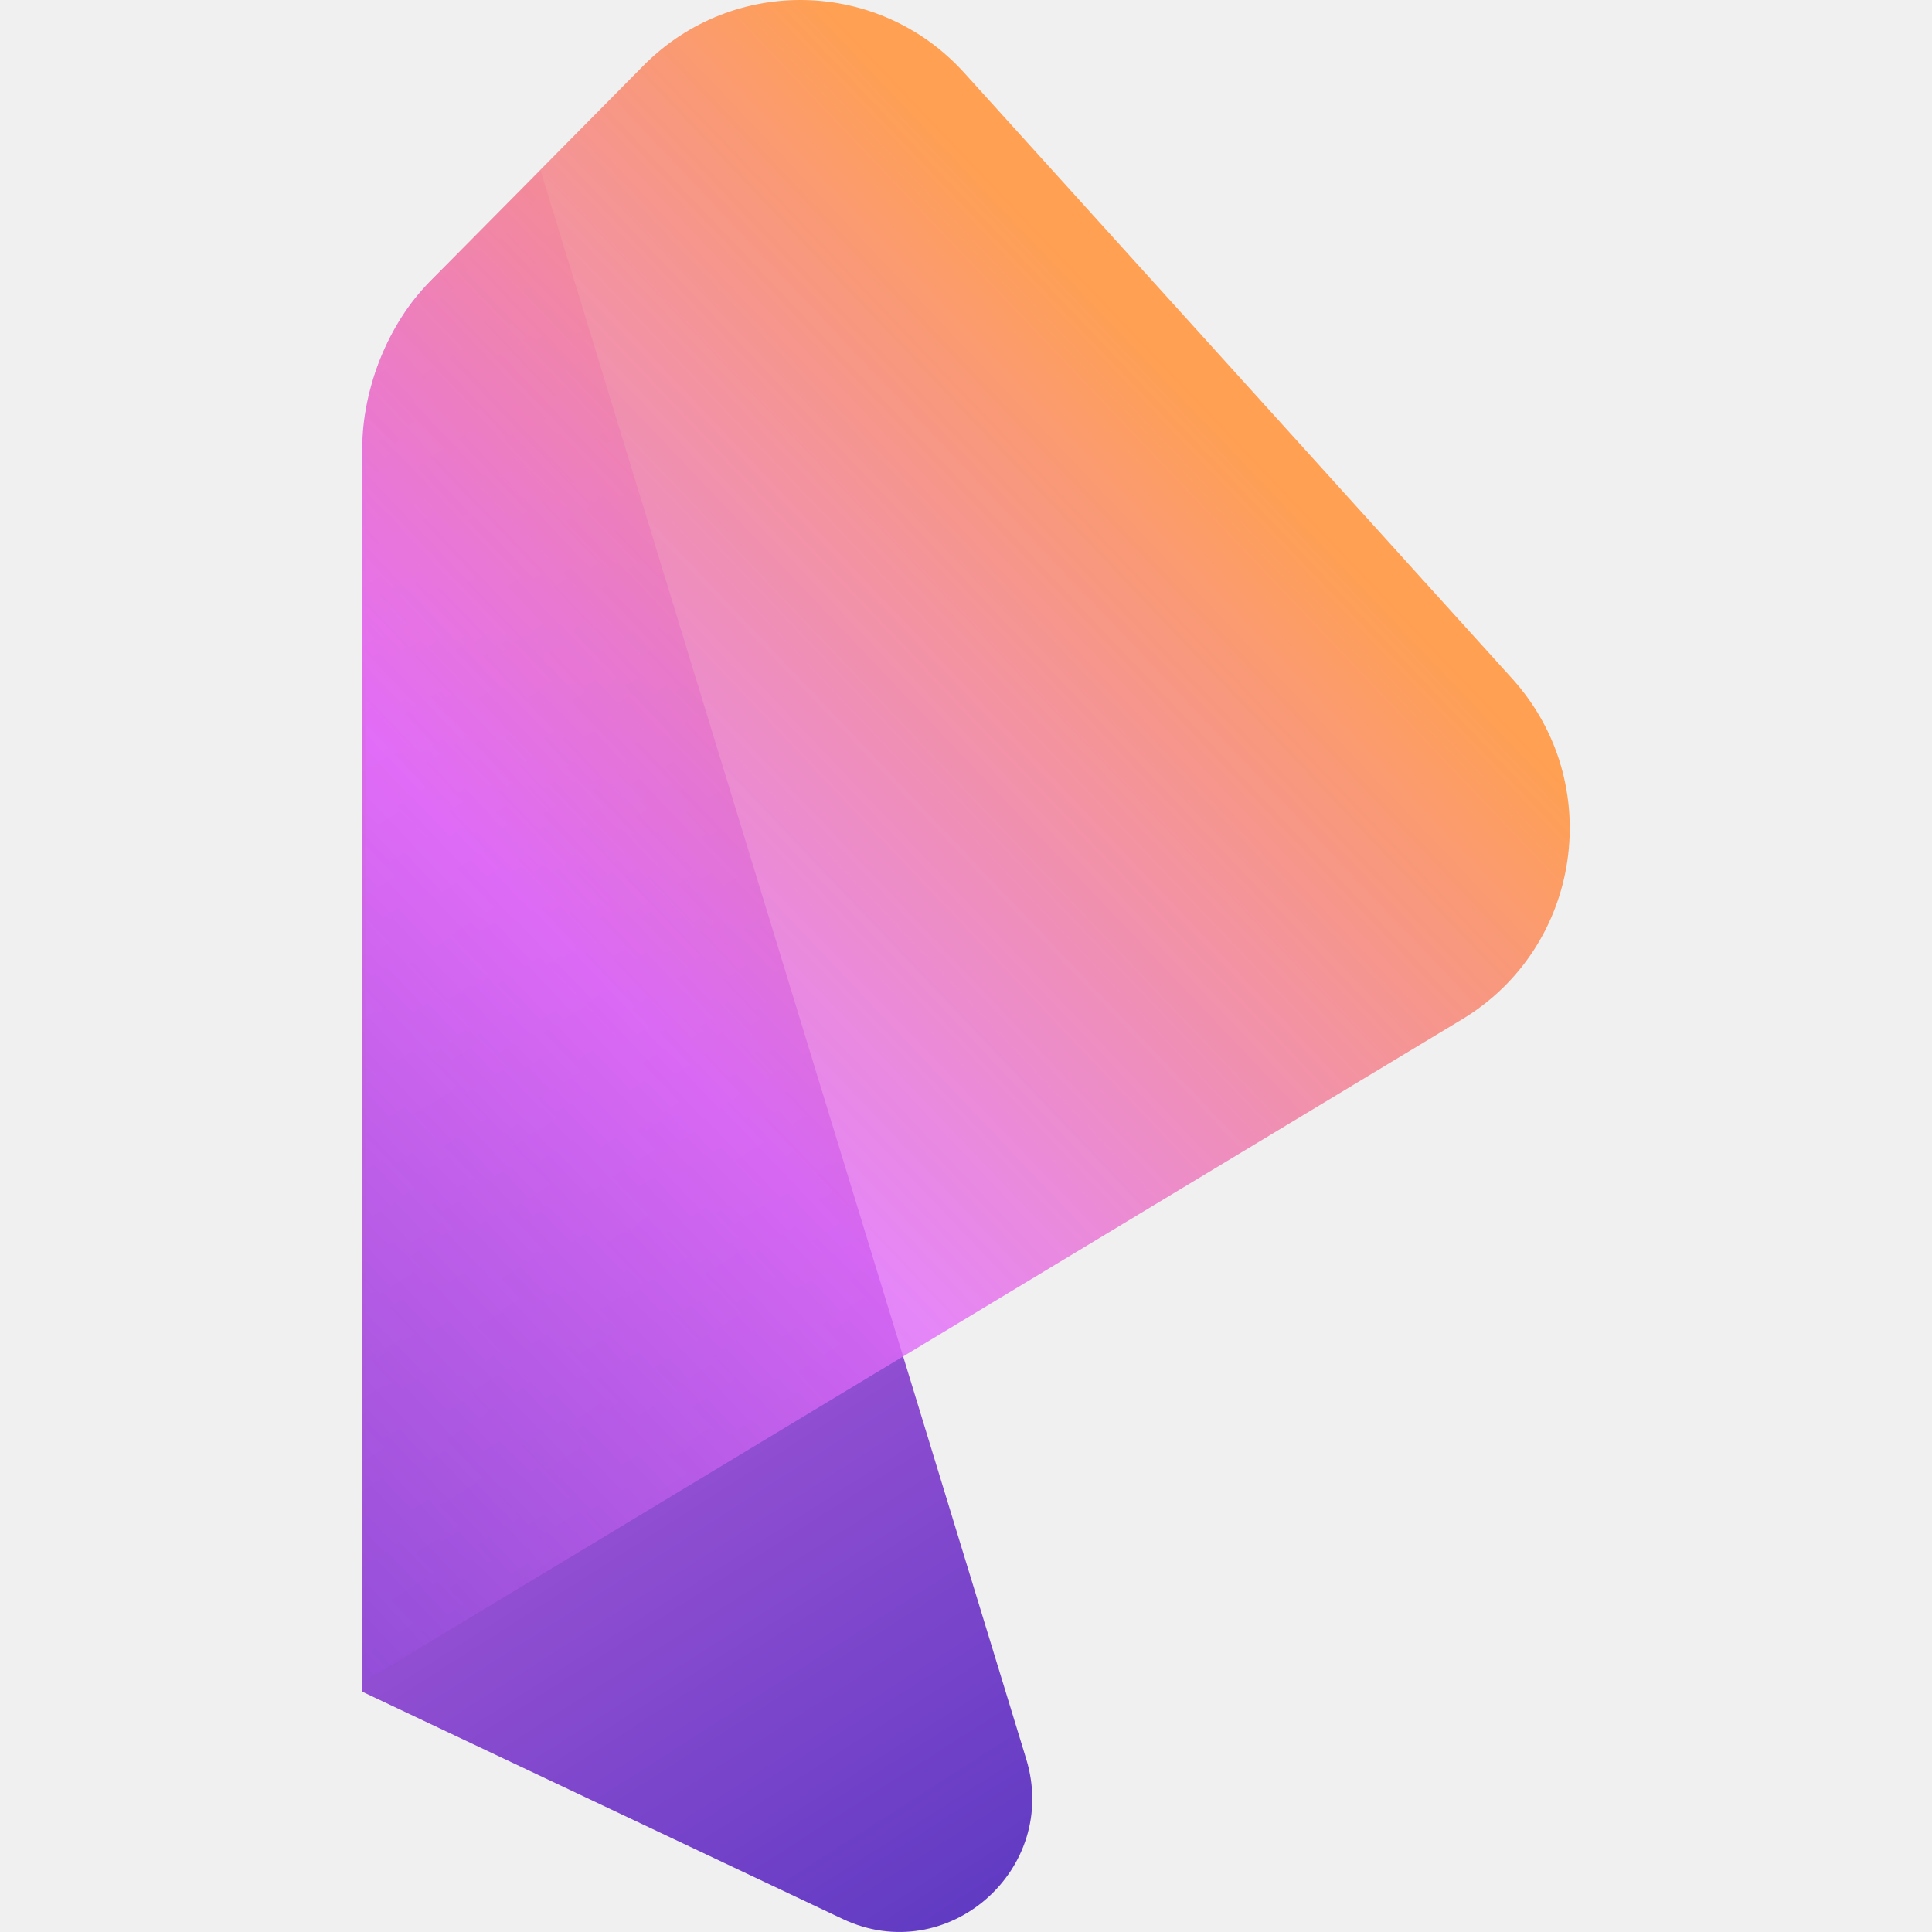
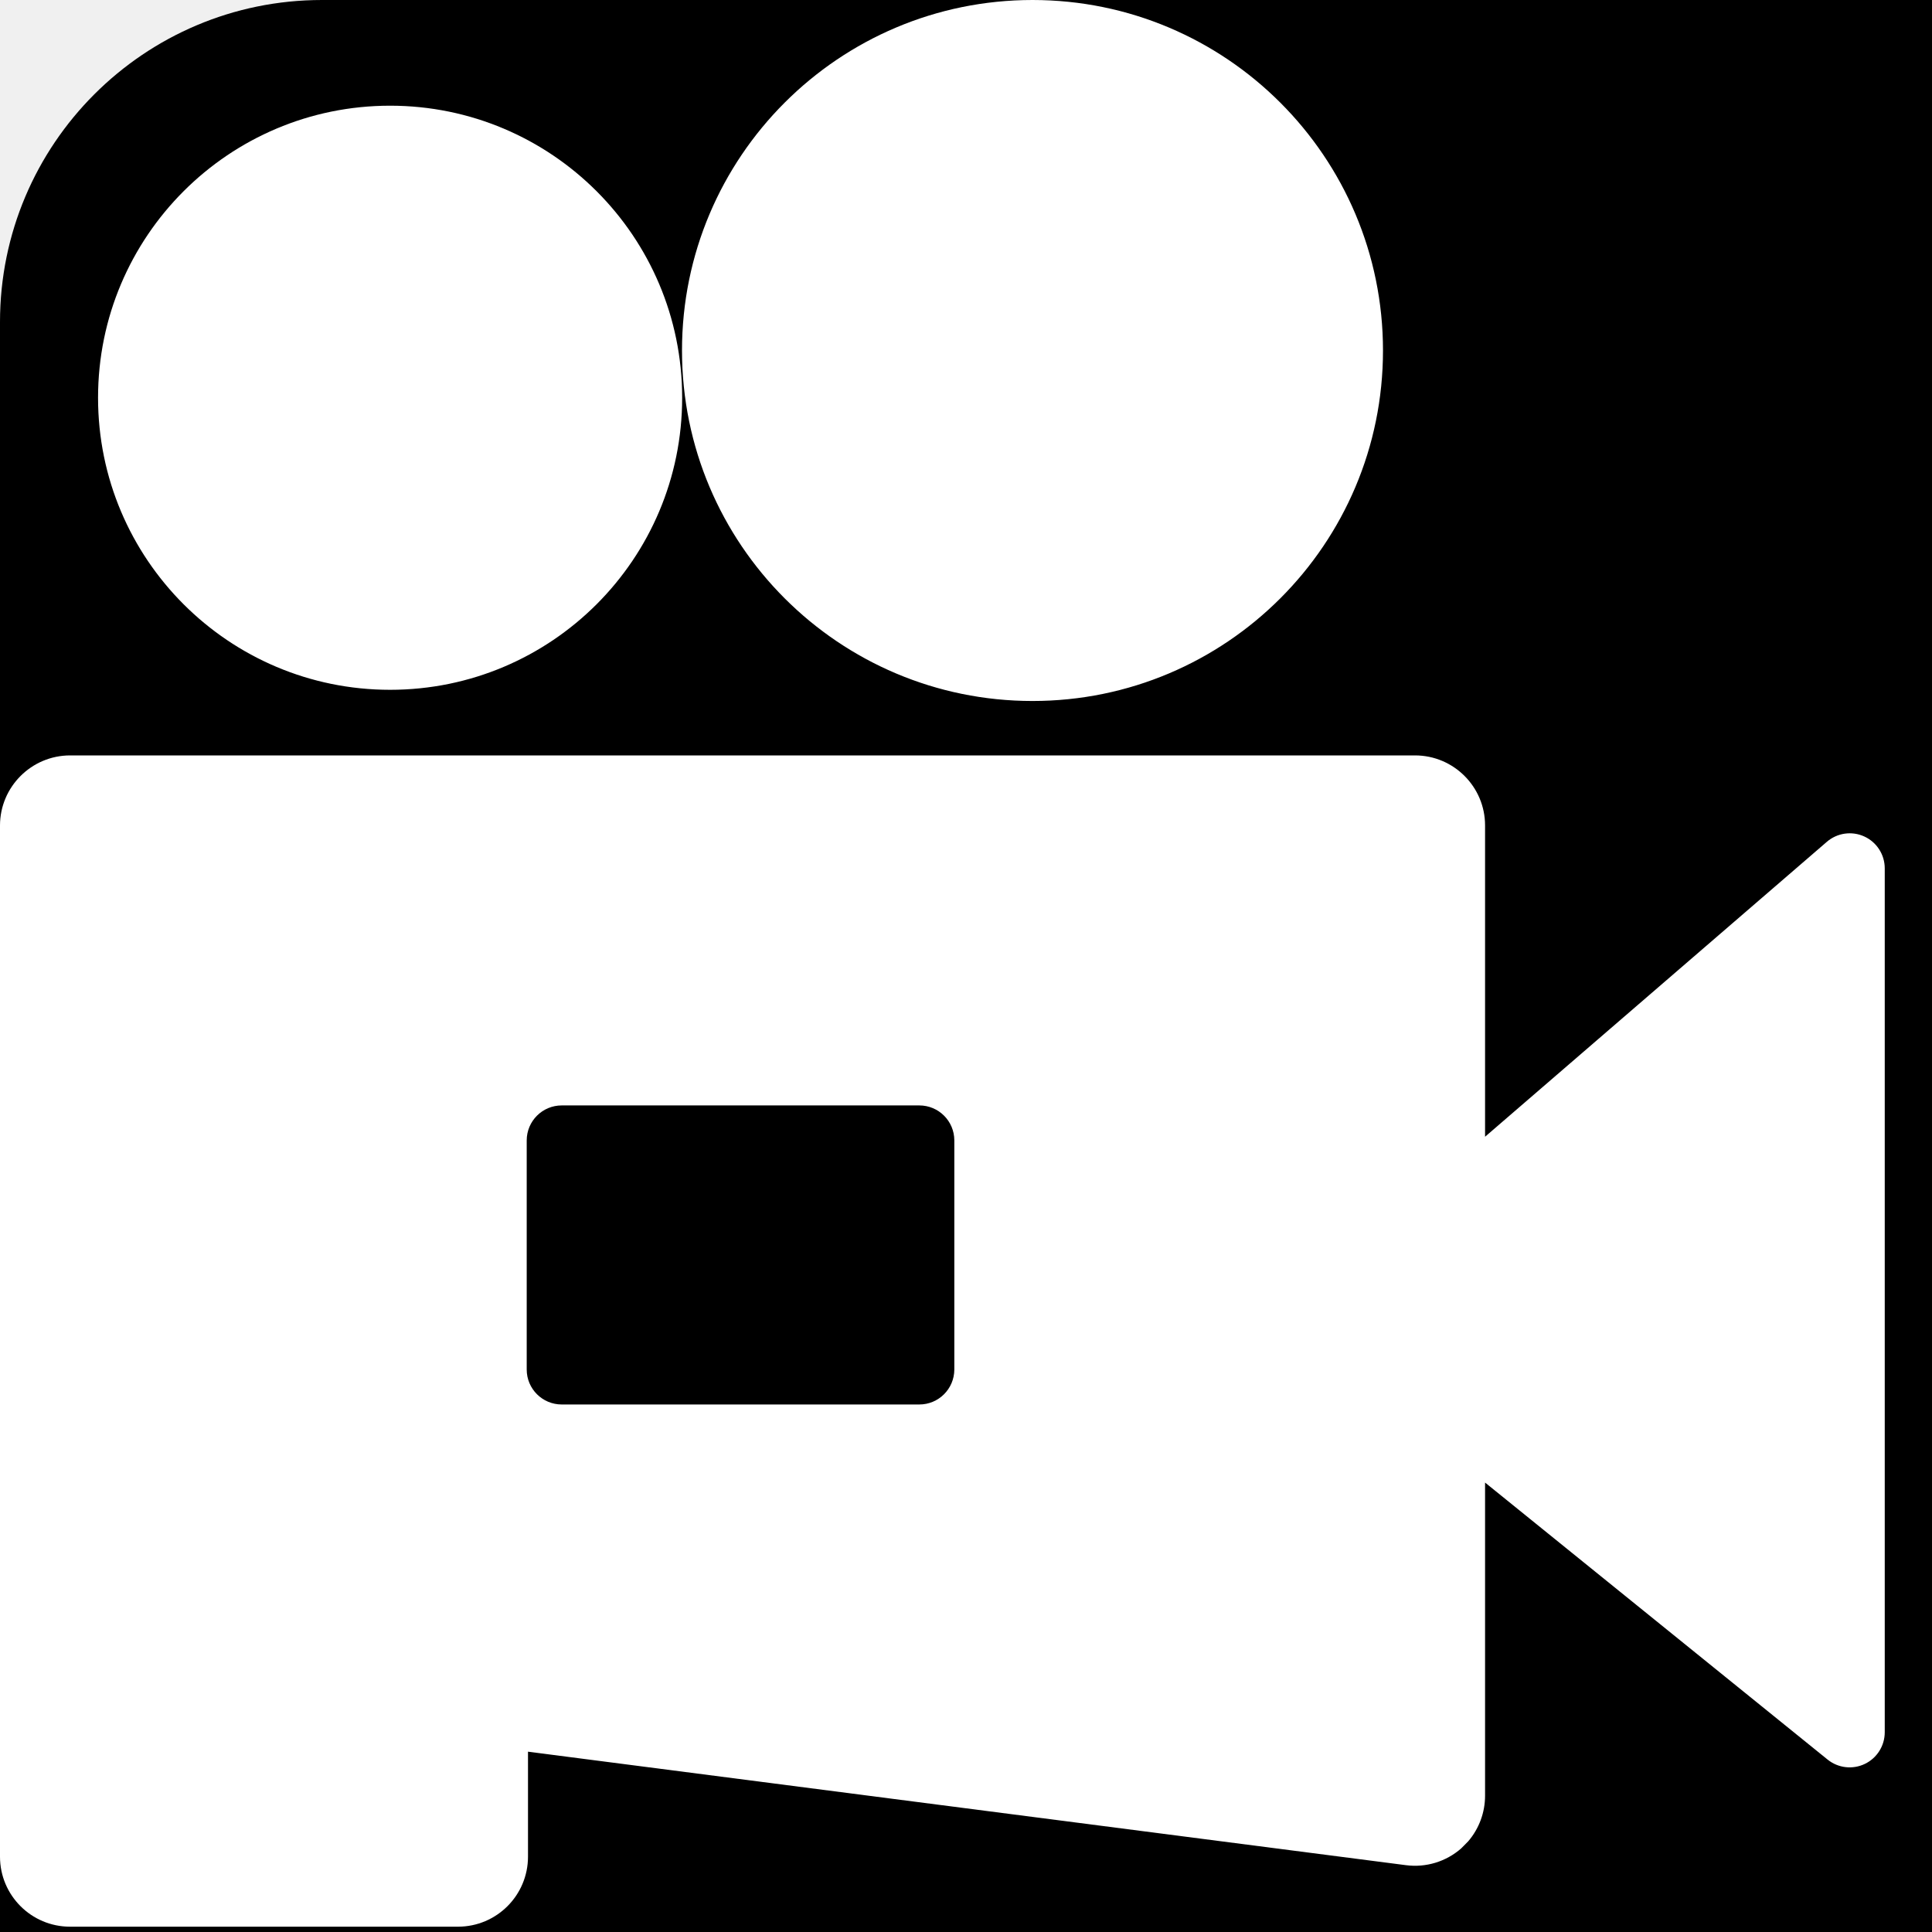
- <svg xmlns="http://www.w3.org/2000/svg" width="48" height="48" viewBox="0 0 48 48" fill="none">
-   <path d="M20.934 47.675L9 42.03V11.139C9 9.672 9.638 8.045 10.67 7.007L13.43 4.234L25.493 43.692C26.341 46.447 23.53 48.903 20.934 47.675Z" fill="url(#paint0_linear_3082_1122)" />
-   <path d="M37.569 16.86L23.957 1.81C21.844 -0.526 18.218 -0.613 15.996 1.62L10.67 7.007C9.654 8.175 9.073 9.403 9.073 10.87V41.761L36.328 25.323C39.305 23.527 39.904 19.443 37.569 16.86Z" fill="url(#paint1_linear_3082_1122)" />
-   <defs>
-     <linearGradient id="paint0_linear_3082_1122" x1="-30.06" y1="7.487" x2="7.968" y2="66.949" gradientUnits="userSpaceOnUse">
-       <stop stop-color="#FE9E58" />
-       <stop offset="0.396" stop-color="#E470EC" />
-       <stop offset="1" stop-color="#442FBA" />
-     </linearGradient>
-     <linearGradient id="paint1_linear_3082_1122" x1="30.749" y1="10.791" x2="-7.4" y2="47.094" gradientUnits="userSpaceOnUse">
-       <stop stop-color="#FFA052" />
-       <stop offset="0.396" stop-color="#E36CFA" stop-opacity="0.8" />
-       <stop offset="1" stop-color="#442FBA" stop-opacity="0.7" />
-     </linearGradient>
-   </defs>
+ <svg xmlns="http://www.w3.org/2000/svg" height="48" viewBox="0 0 24 24" width="48" preserveAspectRatio="xMidYMid meet">
+   <rect width="48" height="48" fill="black" rx="4" />
+   <path fill="white" clip-rule="evenodd" d="M17.578 9.384c.48 0 .87.39.87.87v3.867l4.245-3.663a.435.435 0 01.72.329v10.732a.436.436 0 01-.71.339l-4.255-3.441v3.891a.87.87 0 01-.209.565l-.087.088a.87.87 0 01-.686.209L6.559 21.76v1.304a.87.87 0 01-.869.87H.87a.87.87 0 01-.87-.869v-12.81c0-.48.39-.87.87-.871h16.708zm-6.158 4.348H6.978a.435.435 0 00-.435.434v2.847c0 .24.195.434.435.434h4.442c.24 0 .434-.194.435-.434v-2.847a.435.435 0 00-.435-.434zM12.826 0a4.354 4.354 0 110 8.708 4.354 4.354 0 010-8.708zm-7.98 1.313a3.628 3.628 0 110 7.256 3.628 3.628 0 010-7.256z" />
</svg>
